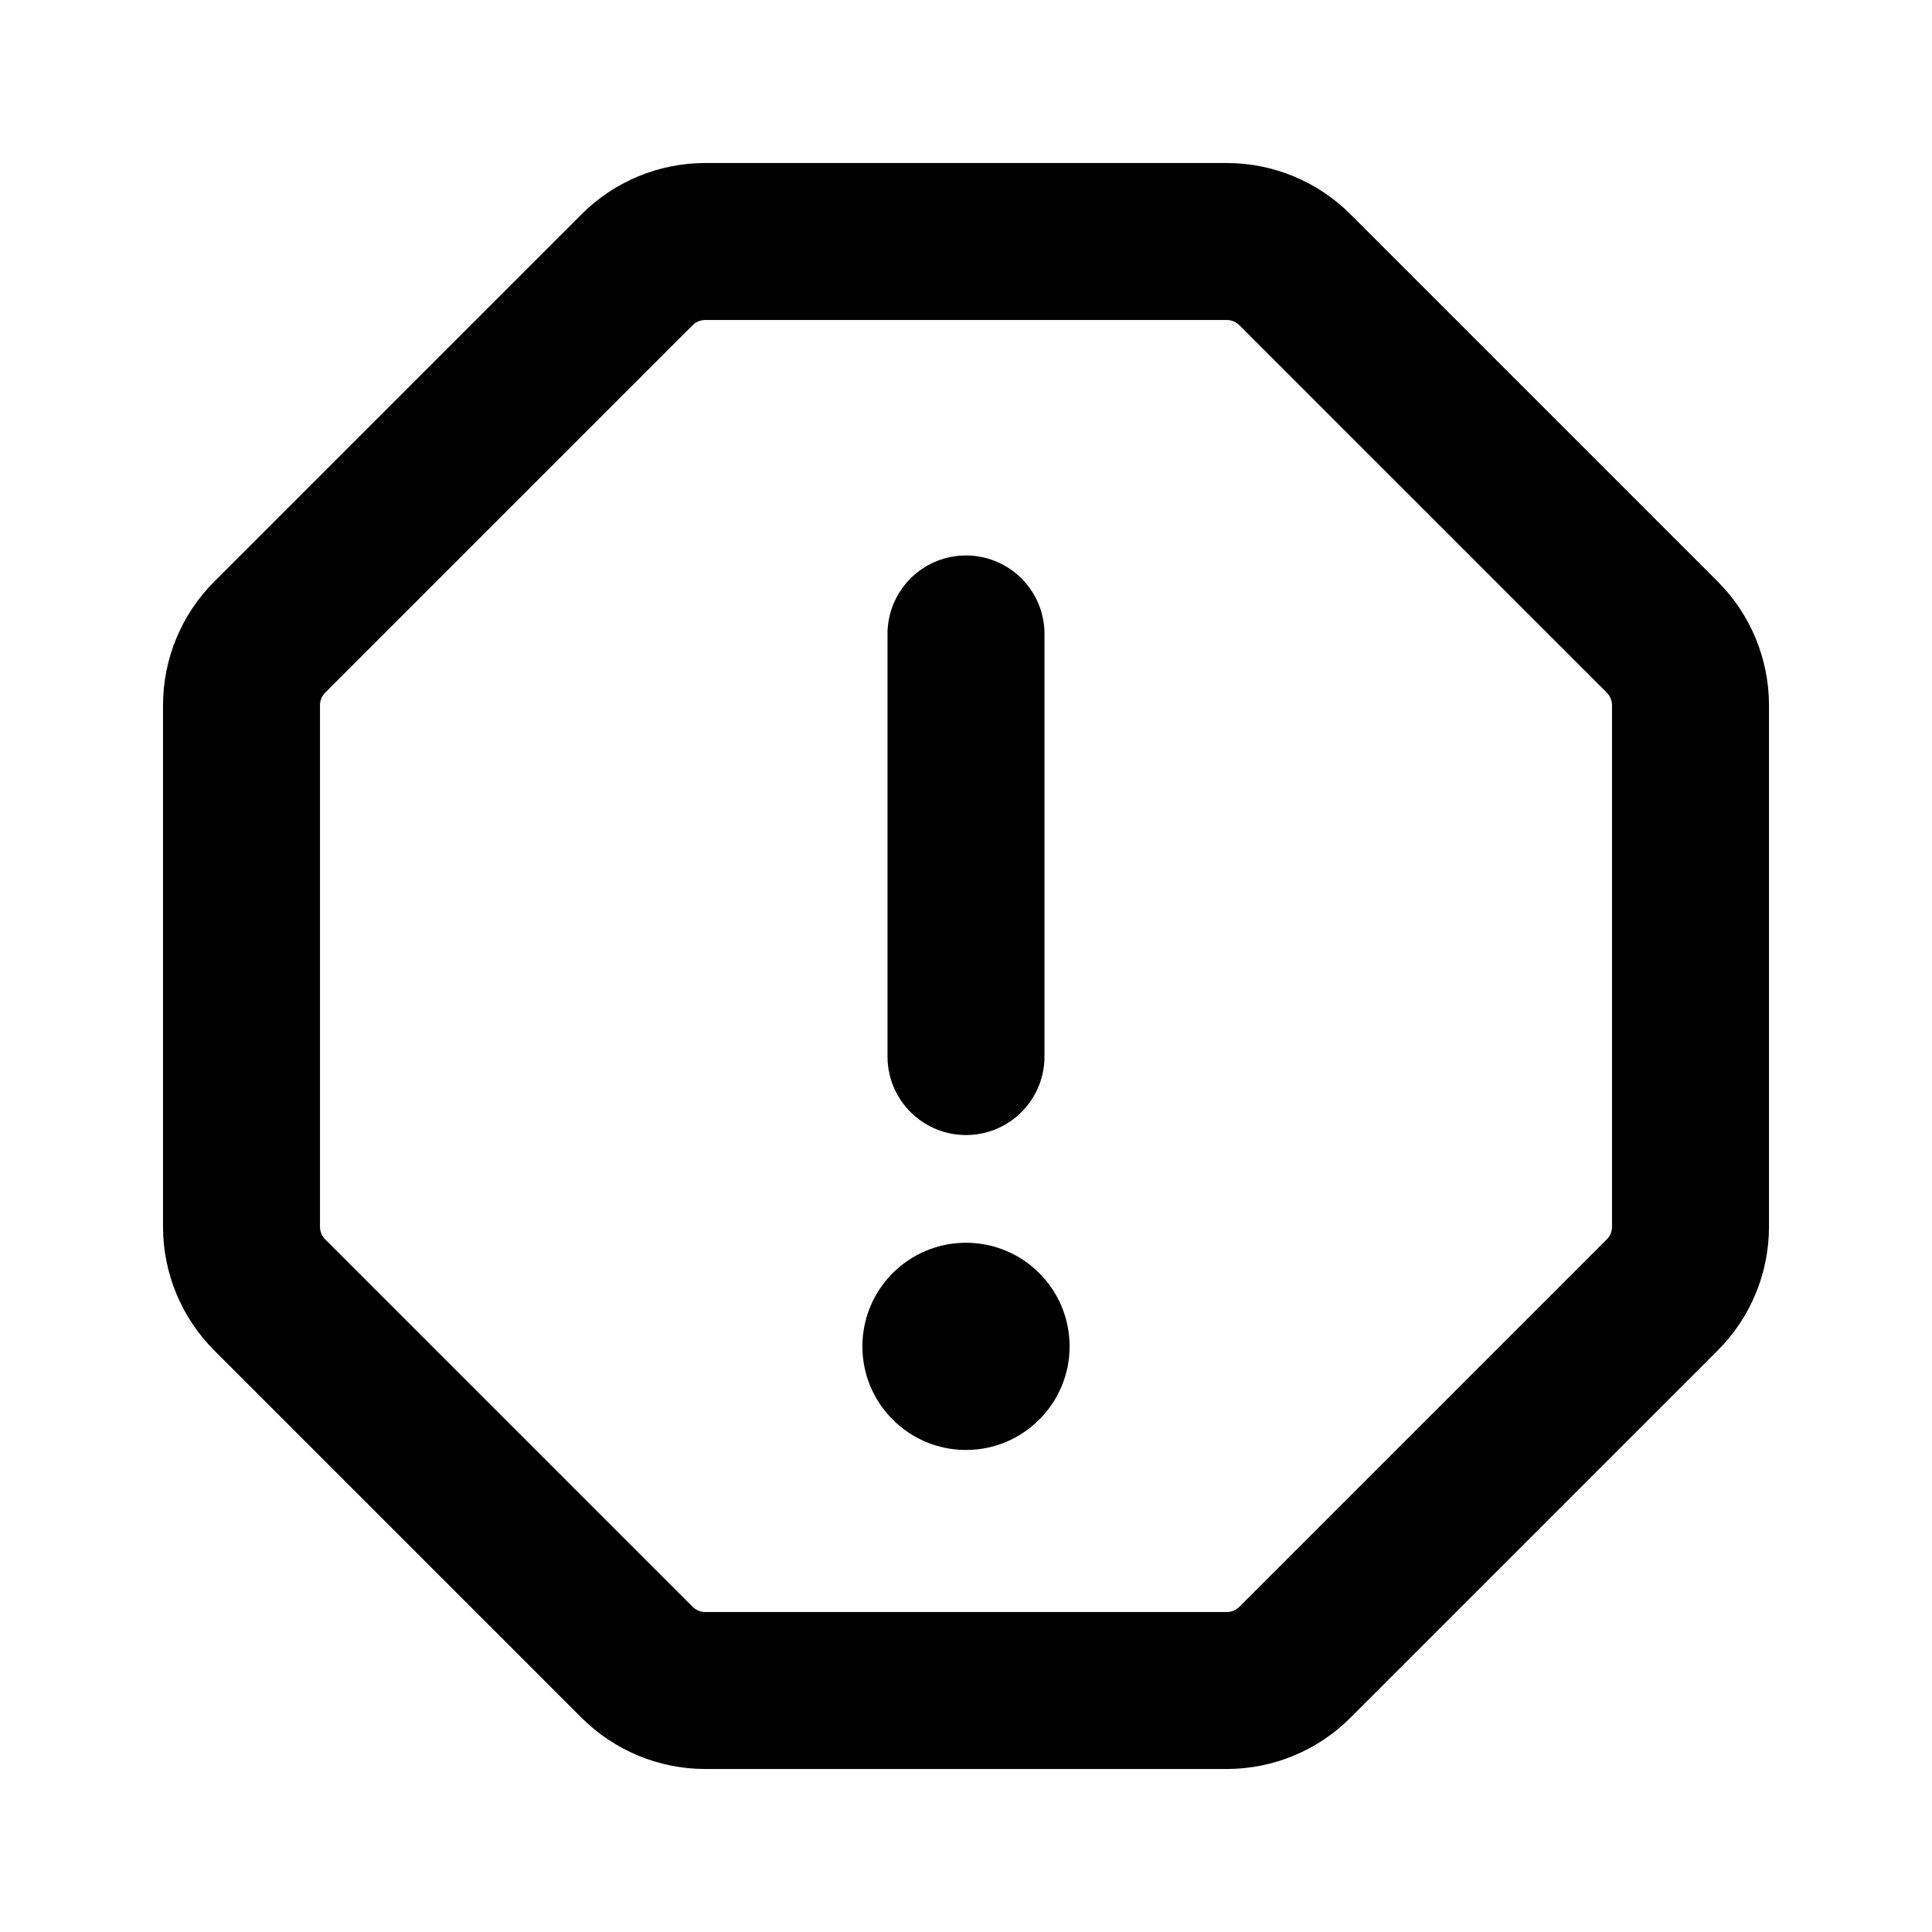
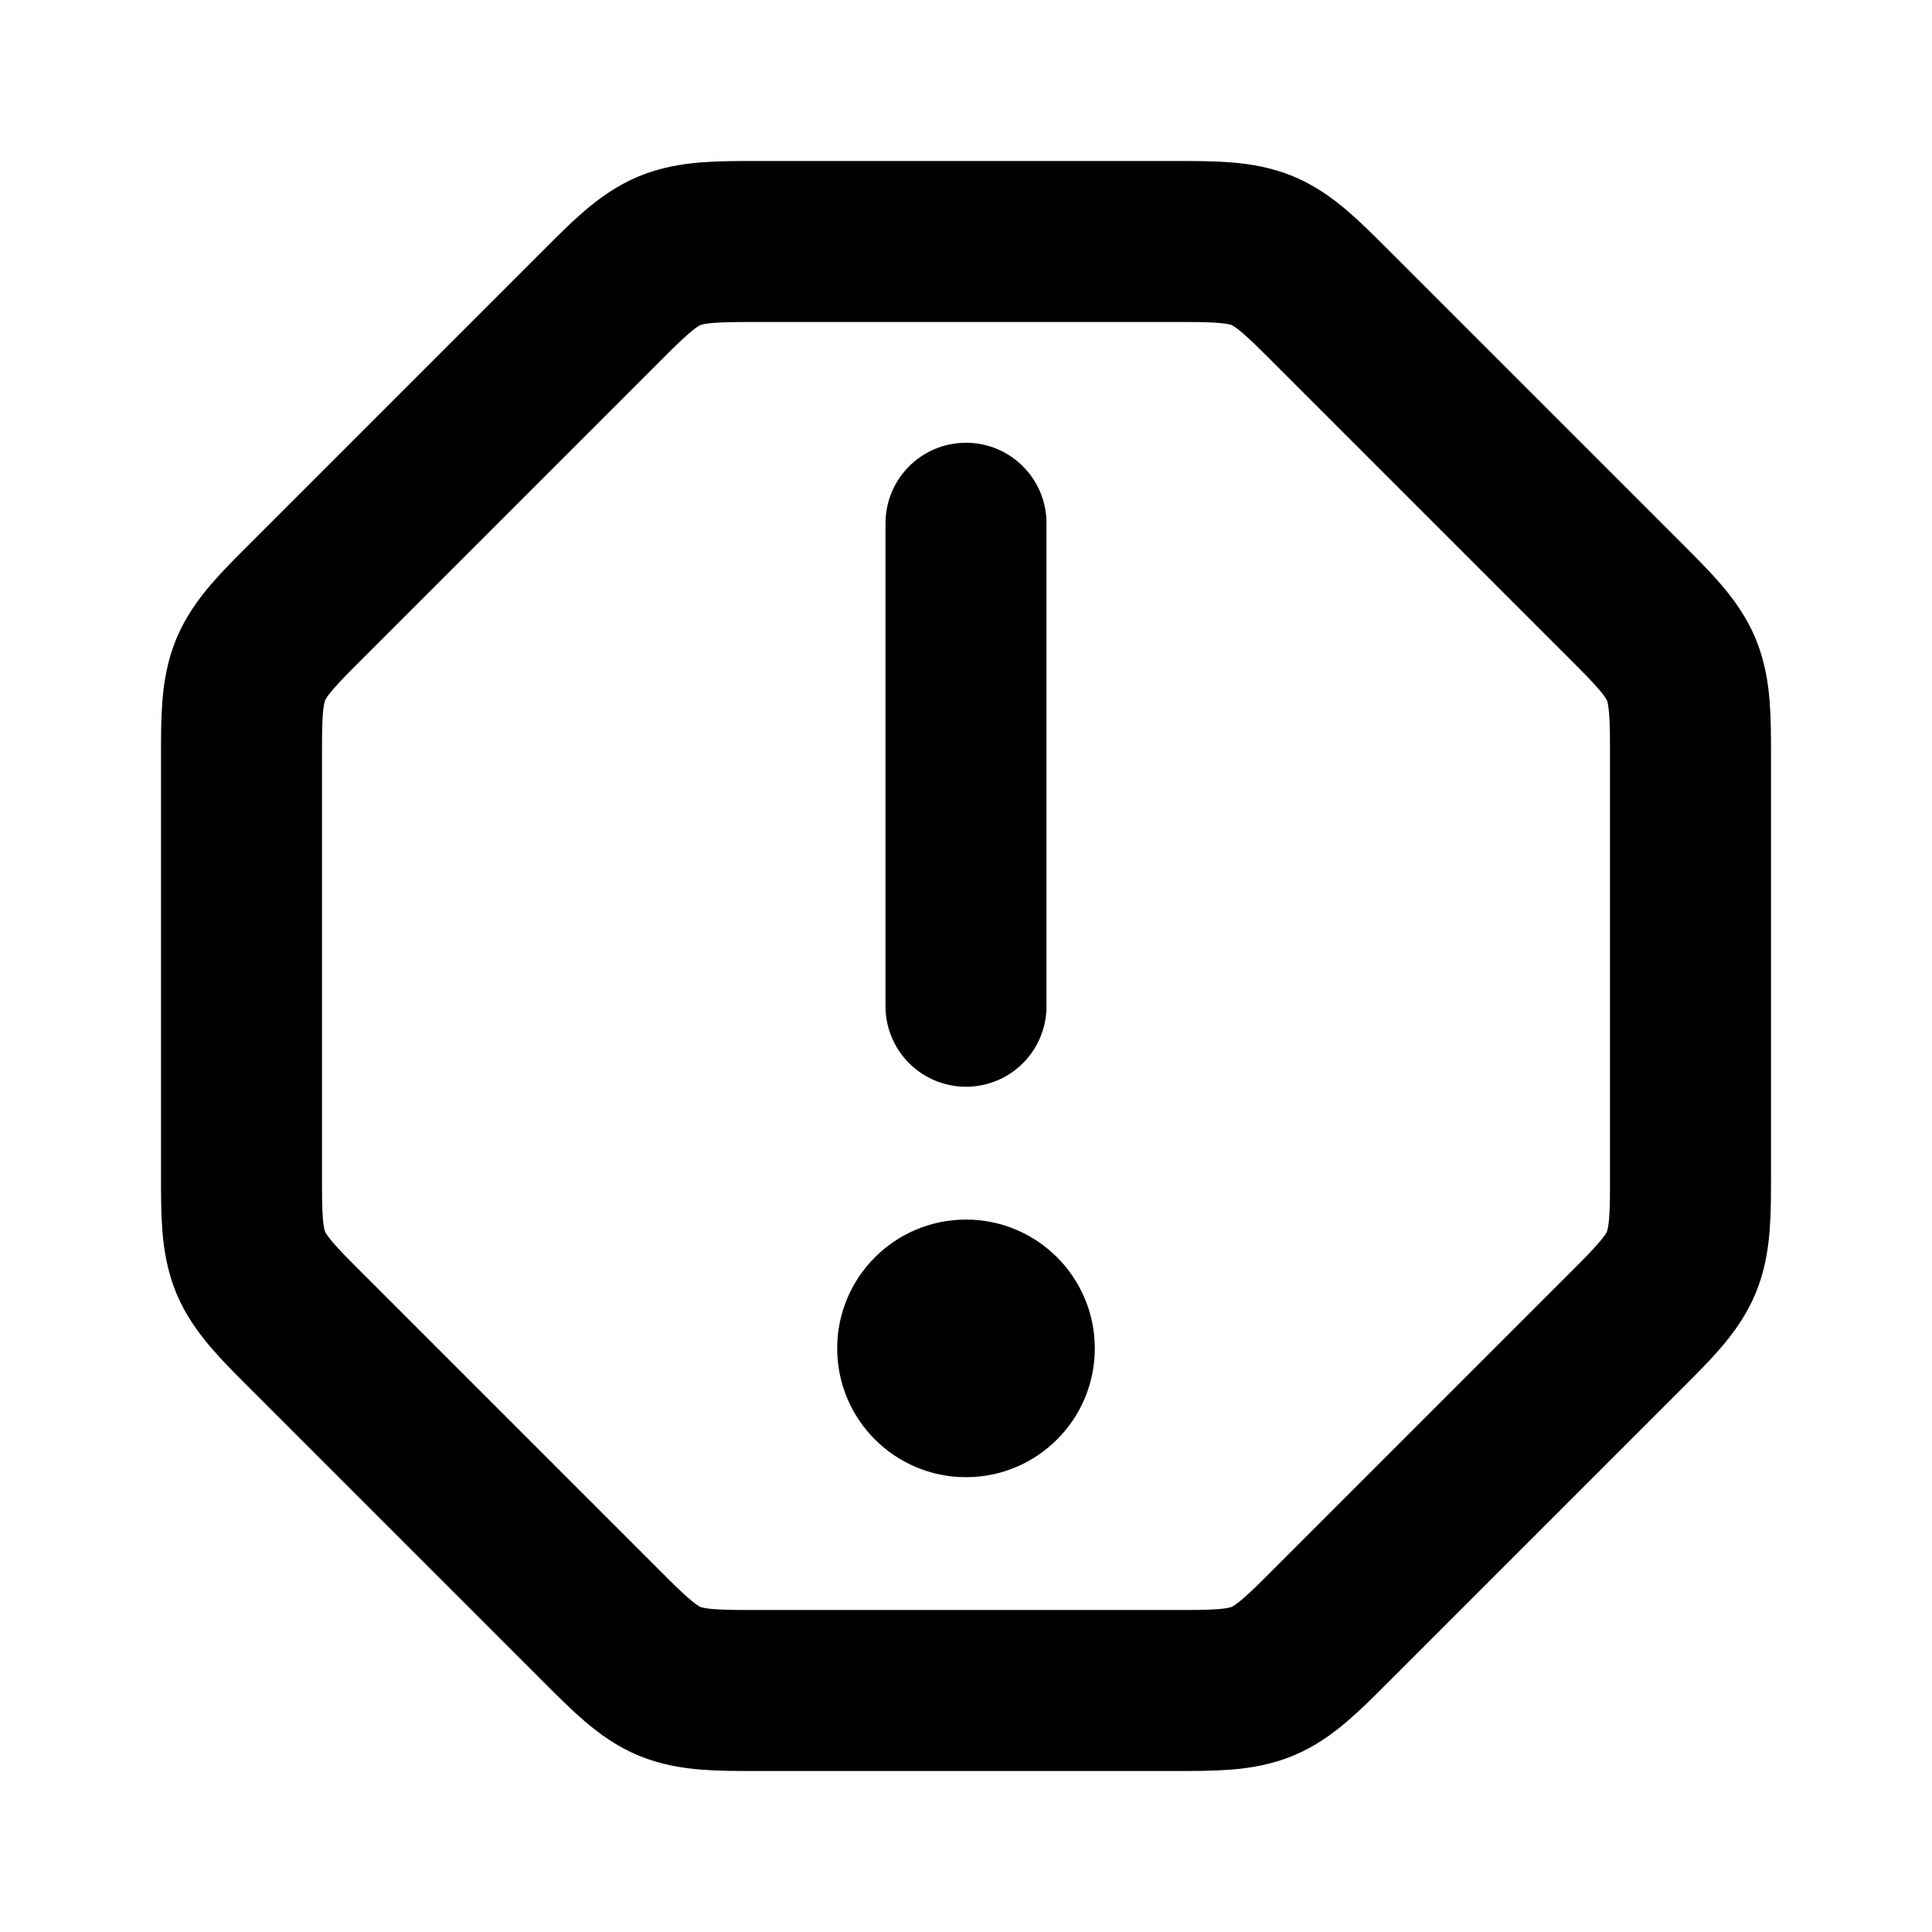
- <svg xmlns="http://www.w3.org/2000/svg" width="16" height="16" viewBox="0 0 16 16" fill="none" stroke="currentColor" stroke-width="1.3" stroke-linecap="round" stroke-linejoin="round" color="#000000">
-   <g>
-     <path d="M13.766 10.724 L10.724 13.766 C10.574 13.916 10.371 14 10.159 14 L5.841 14 C5.629 14 5.426 13.916 5.276 13.766 L2.234 10.724 C2.084 10.574 2 10.371 2 10.159 L2 5.841 C2 5.629 2.084 5.426 2.234 5.276 L5.276 2.234 C5.426 2.084 5.629 2 5.841 2 L10.159 2 C10.371 2 10.574 2.084 10.724 2.234 L13.766 5.276 C13.916 5.426 14 5.629 14 5.841 L14 10.159 C14 10.371 13.916 10.574 13.766 10.724 Z" />
-     <line x1="8" y1="5.25" x2="8" y2="8.75" />
-     <circle cx="8" cy="11.15" r="0.858" fill="currentColor" stroke="none" />
-   </g>
+ <svg xmlns="http://www.w3.org/2000/svg" color="#000000" viewBox="0 0 24 24" width="24" height="24" fill="none">
+   <path d="M14.61 3C15.071 3 15.405 3 15.681 3.114C15.956 3.228 16.192 3.464 16.519 3.791L20.209 7.481C20.536 7.808 20.772 8.044 20.886 8.319C21 8.595 21 8.929 21 9.39L21 14.61C21 15.071 21 15.405 20.886 15.681C20.772 15.956 20.536 16.192 20.209 16.519L16.519 20.209C16.192 20.536 15.956 20.772 15.681 20.886C15.405 21 15.071 21 14.61 21L9.39 21C8.929 21 8.595 21 8.319 20.886C8.044 20.772 7.808 20.536 7.481 20.209L3.791 16.519C3.464 16.192 3.228 15.956 3.114 15.681C3 15.405 3 15.071 3 14.61L3 9.39C3 8.929 3 8.595 3.114 8.319C3.228 8.044 3.464 7.808 3.791 7.481L7.481 3.791C7.808 3.464 8.044 3.228 8.319 3.114C8.595 3 8.929 3 9.39 3Z" fill="none" stroke="currentColor" stroke-width="2" stroke-linecap="round" stroke-linejoin="round" />
+   <path d="M12 6.5L12 12.5" fill="none" stroke="currentColor" stroke-width="2" stroke-linecap="round" stroke-linejoin="round" />
+   <path d="M10.4 16.75A1.6 1.6 0 1 1 13.6 16.75A1.6 1.6 0 1 1 10.4 16.75Z" fill="currentColor" />
</svg>
